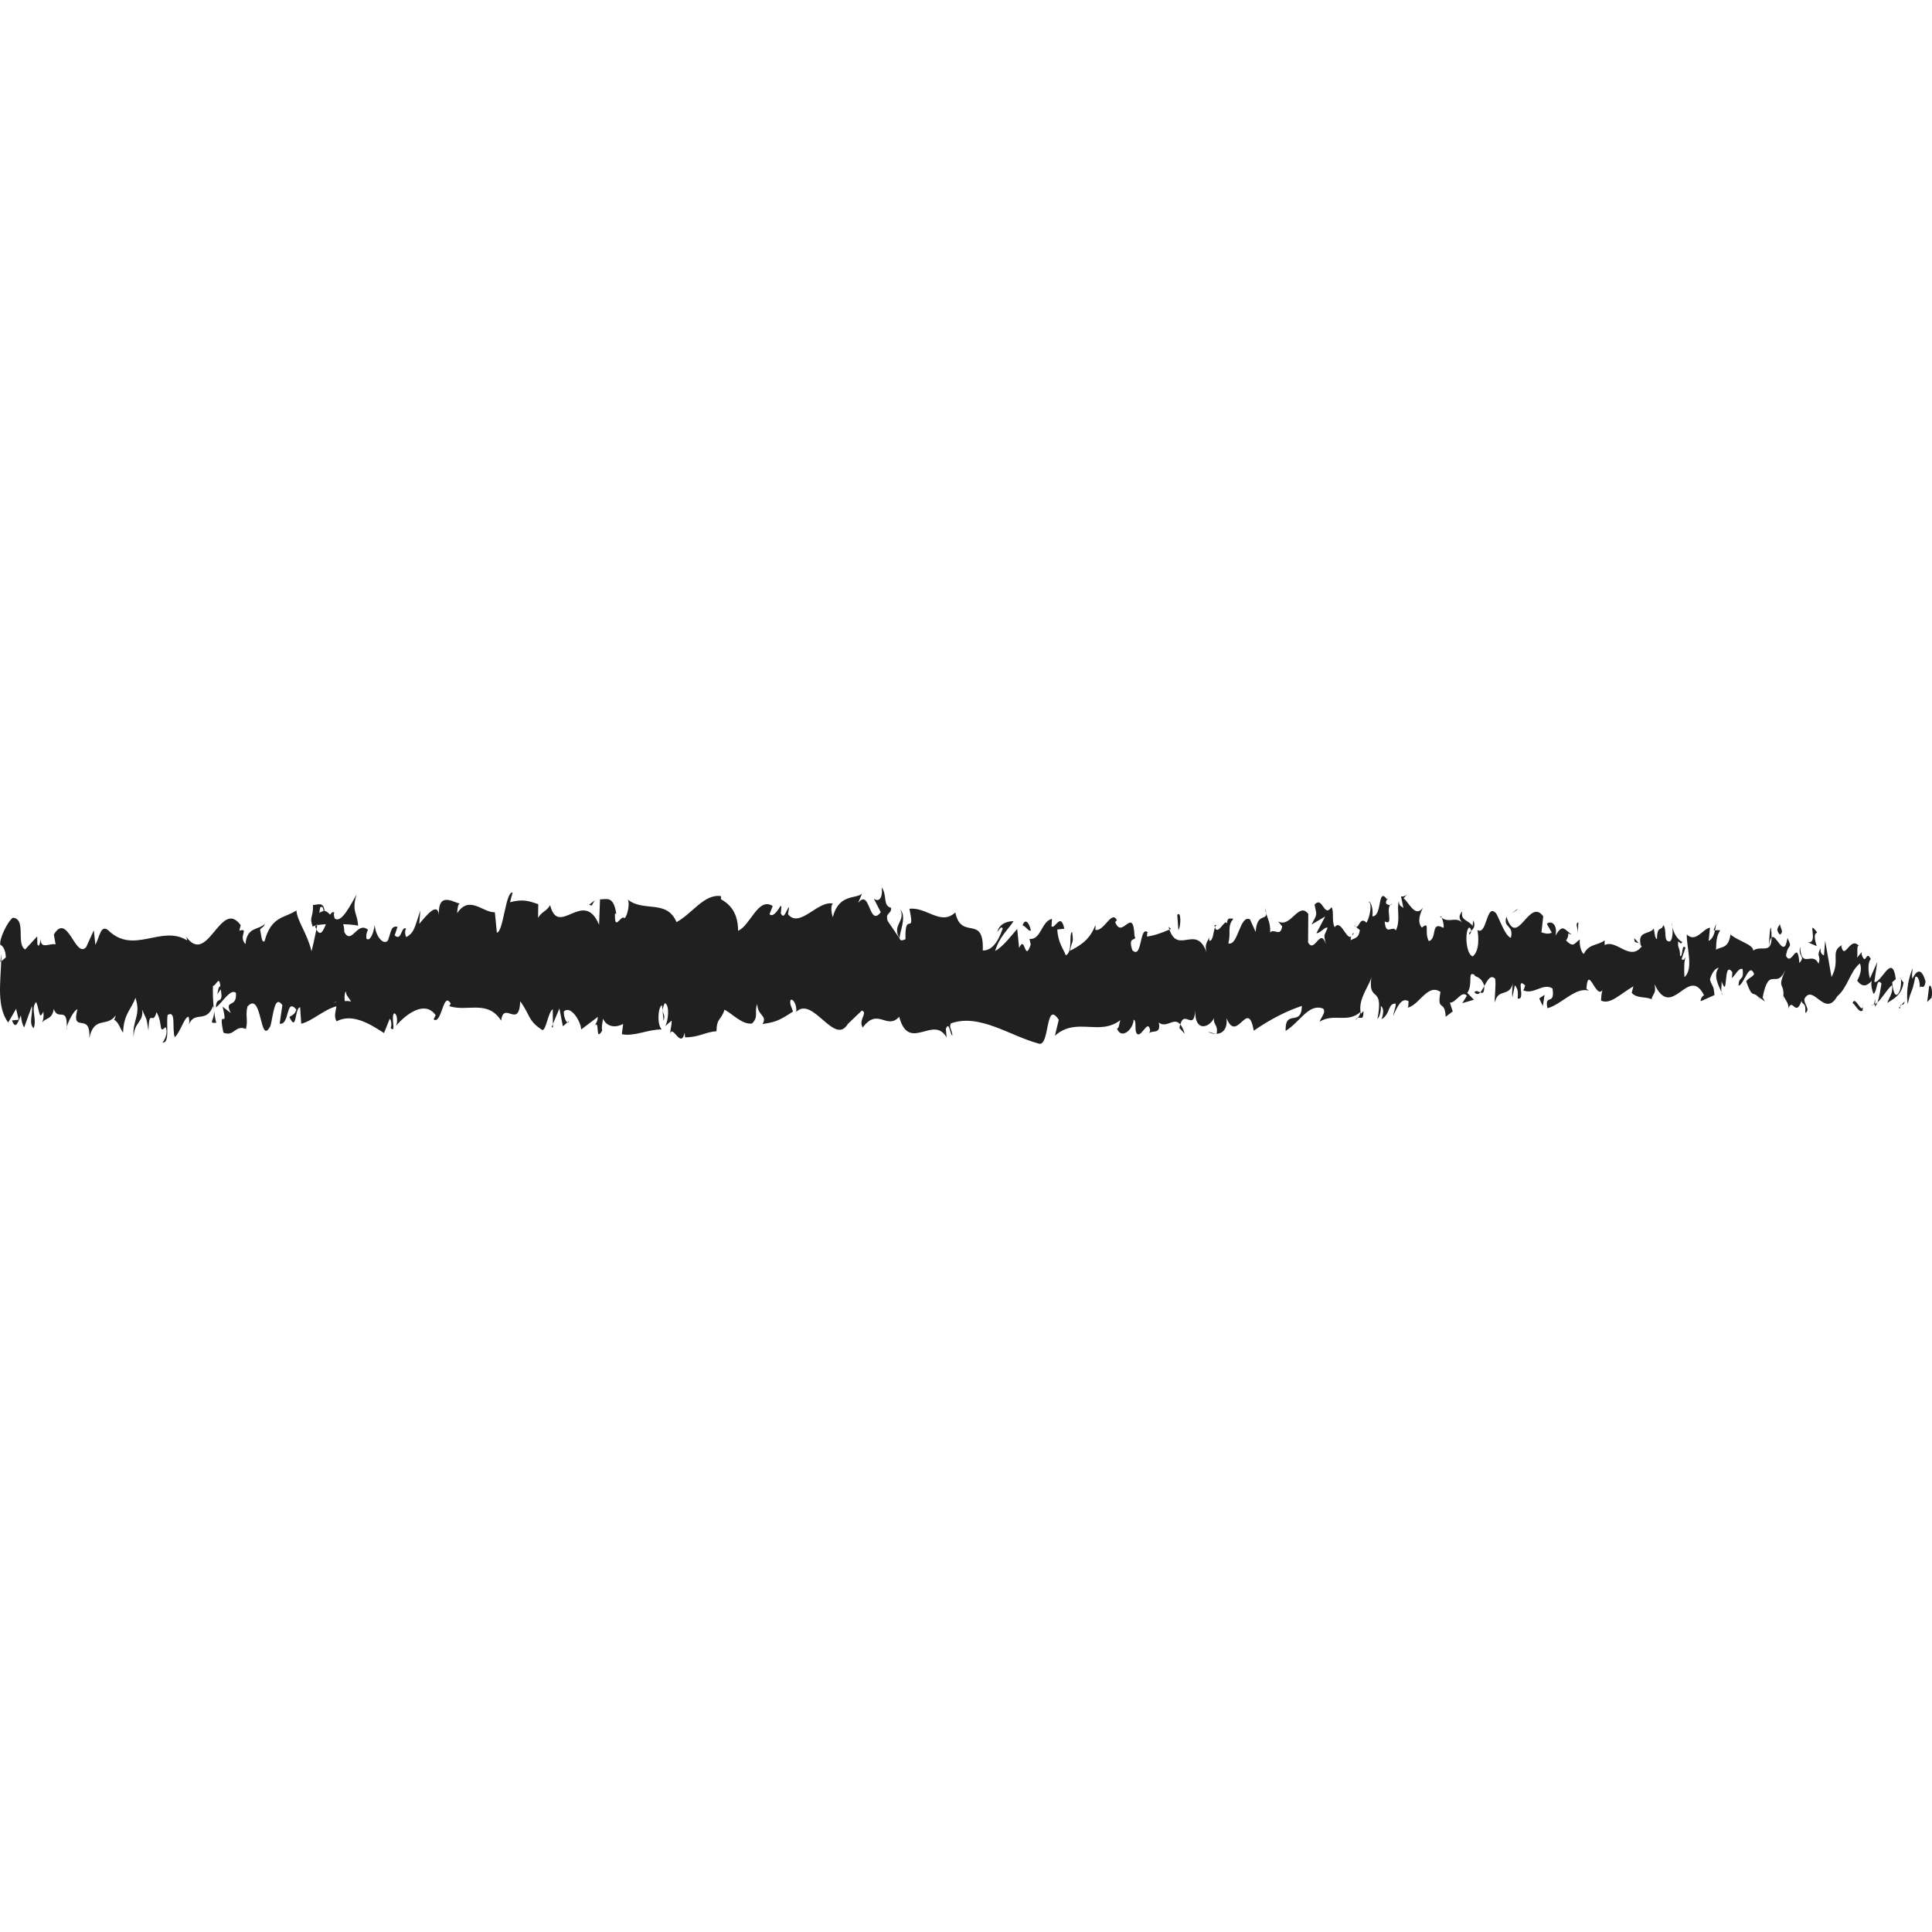
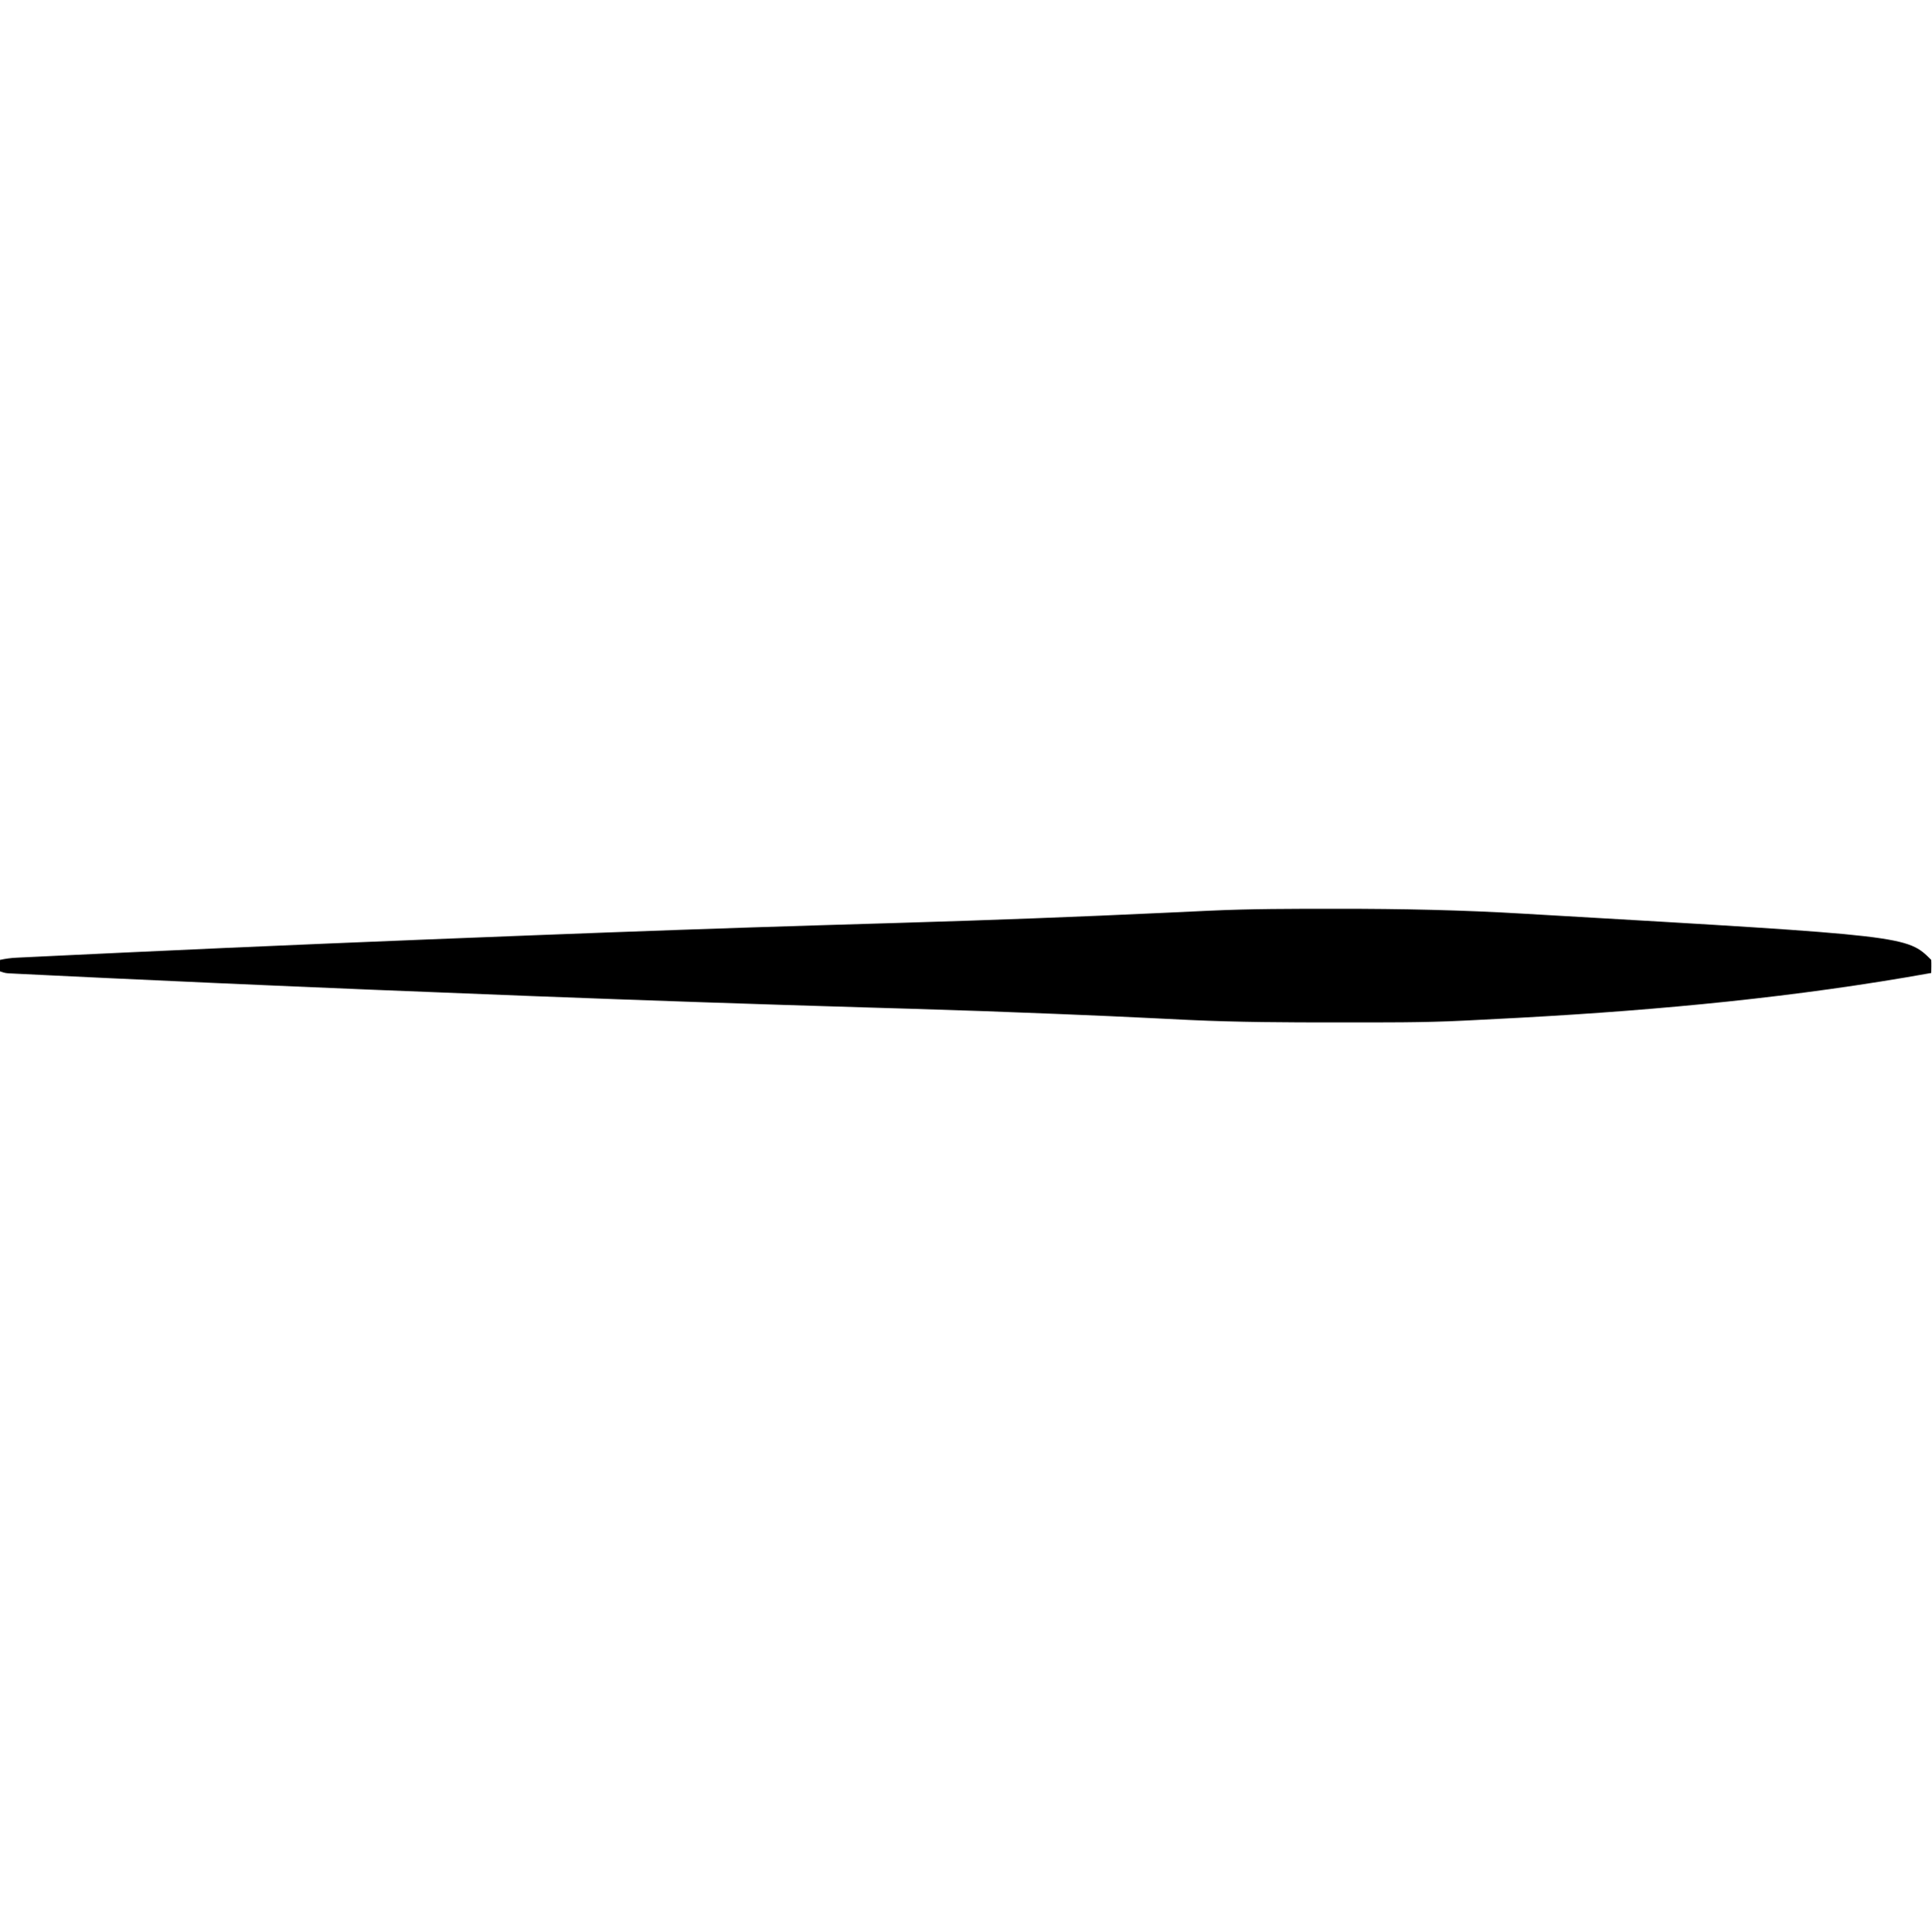
- <svg xmlns="http://www.w3.org/2000/svg" version="1.1" x="0px" y="0px" width="400.152px" height="400px" viewBox="0 0 400.152 400" enable-background="new 0 0 400.152 400" xml:space="preserve">
-   <g id="Calque_1">
- </g>
-   <g id="Calque_2">
- </g>
-   <g id="Calque_3">
- </g>
-   <g id="Calque_4">
- </g>
-   <g id="Calque_5">
- </g>
-   <g id="Calque_6">
- </g>
-   <g id="Calque_7">
- </g>
-   <g id="Calque_8">
- </g>
-   <g id="Calque_9">
- </g>
-   <g id="Calque_10">
- </g>
-   <g id="Calque_11">
- </g>
-   <g id="Calque_12">
- </g>
-   <g id="Calque_13">
- </g>
-   <g id="Calque_14">
- </g>
-   <g id="Calque_15">
- </g>
-   <g id="Calque_16">
- </g>
-   <g id="Calque_17">
-     <g>
-       <g>
-         <g>
-           <g>
-             <g>
-               <path fill="#202020" d="M400.056,206.646c0.21-0.859,0.092-2.813-0.488-2.427l-0.412,3.311L400.056,206.646z" />
-               <path fill="#202020" d="M396.152,200.515c-0.683,1.604-1.47,4.424-1.027,7.464c0.676-3.182,0.839-1.854,1.566-5.64        c0.581-0.386,1.014,1.062,0.916,2.28c0.205-0.85,0.901,0.728,1.214-1.351c-0.755-2.563-1.712-2.666-2.712-0.552        C395.896,201.989,396.104,201.125,396.152,200.515z" />
-               <path fill="#202020" d="M339.427,195.354l0.365,0.394C339.692,195.529,339.567,195.41,339.427,195.354z" />
-               <path fill="#202020" d="M304.28,193.537c0.268-0.08,0.38-0.407,0.394-0.708C304.425,193.047,304.221,193.249,304.28,193.537z" />
-               <path fill="#202020" d="M298.28,189.89c0.129,0.105,0.236,0.151,0.354,0.225C298.499,189.81,298.363,189.641,298.28,189.89z" />
-               <path fill="#202020" d="M339.427,195.354l-0.938-1.04C338.422,195.393,338.969,195.114,339.427,195.354z" />
-               <path fill="#202020" d="M388.33,208.498c0.196-0.161,0.36-0.469,0.51-0.869c-0.161,0.142-0.317,0.262-0.479,0.35        C388.351,208.15,388.342,208.294,388.33,208.498z" />
-               <path fill="#202020" d="M354.92,192.671l0.286-0.005c0.084-0.376,0.162-0.833,0.236-1.346L354.92,192.671z" />
-               <path fill="#202020" d="M366.811,192.163c-0.269-0.122-0.362,2.688-0.465,3.916c0.151-1.157,0.351-1.709,0.586-1.927        C366.937,193.618,366.901,192.979,366.811,192.163z" />
-               <path fill="#202020" d="M385.665,197.109l0.334-0.391C385.912,196.841,385.766,196.953,385.665,197.109z" />
-               <path fill="#202020" d="M346.41,192.063c-0.021-0.417-0.063-0.783-0.108-1.006        C346.302,191.411,346.344,191.745,346.41,192.063z" />
-               <path fill="#202020" d="M13.839,213.186c0.01-0.2-0.004-0.327-0.001-0.5C13.769,212.969,13.747,213.169,13.839,213.186z" />
-               <path fill="#202020" d="M0.056,199.265l0.191-0.151c0.02-0.532,0.041-1.055,0.041-1.574L0.056,199.265z" />
-               <path fill="#202020" d="M287.298,186.289c0.021,0.031,0.029,0.031,0.049,0.054        C287.636,186.022,287.472,186.079,287.298,186.289z" />
-               <path fill="#202020" d="M186.481,188.361c1.143,2.513-1.858,3.228-0.139,6.016        C186.183,193.278,187.905,189.995,186.481,188.361z" />
-               <path fill="#202020" d="M388.021,208.13c-0.16,0.031-0.323,0.056-0.487,0.029C387.757,208.249,387.906,208.237,388.021,208.13        z" />
-               <path fill="#202020" d="M186.343,194.377c0,0.013,0,0.024,0,0.024l0.177,0.264        C186.446,194.546,186.405,194.479,186.343,194.377z" />
-               <path fill="#202020" d="M261.994,187.979c0.052,0.495,0.153,0.871,0.258,1.23        C262.243,188.921,262.186,188.569,261.994,187.979z" />
-               <path fill="#202020" d="M280.845,191.978l-0.466-0.376C280.563,191.857,280.714,191.945,280.845,191.978z" />
-               <path fill="#202020" d="M252.207,191.945c-0.254-0.215-0.34-0.603-0.687-0.227c0.032,0.144,0.064,0.244,0.105,0.344        C251.751,191.677,251.918,191.499,252.207,191.945z" />
-               <path fill="#202020" d="M242.02,191.963c0.054,0.215,0.125,0.376,0.188,0.566c0.102-0.057,0.219-0.101,0.323-0.151        L242.02,191.963z" />
-               <path fill="#202020" d="M44.799,211.833c-0.223-0.791-0.362-1.662-0.471-2.524C44.485,211.306,42.989,212.019,44.799,211.833z        " />
-               <path fill="#202020" d="M388.324,206.919c-0.06,0.71-0.146,1.06-0.303,1.211c0.117-0.032,0.229-0.088,0.339-0.151        C388.391,207.561,388.396,207.165,388.324,206.919z" />
-               <path fill="#202020" d="M251.793,214.121l-1.619-0.415C250.626,213.977,251.215,214.121,251.793,214.121z" />
-               <path fill="#202020" d="M117.884,211.433l-0.371,0.337C117.656,211.833,117.788,211.753,117.884,211.433z" />
-               <path fill="#202020" d="M245.37,214.121c-0.288-0.991-0.595-1.567-0.911-1.943c-0.066,0.22-0.144,0.4-0.188,0.725        L245.37,214.121z" />
-               <path fill="#202020" d="M44.325,209.277c0.003,0.024,0.003,0.031,0.003,0.031S44.328,209.301,44.325,209.277z" />
-               <path fill="#202020" d="M33.664,215.954c1.542,0.081,0.725-3.615,1.052-5.737c1.841-1.047,0.852,2.723,1.479,4.612        c1.149-0.979,2.031-4.37,2.888-4.227c0.063,0.608,0.23,0.83,0.035,1.592c1.216-2.937,3.607-0.144,5.023-3.833        c0.104,0.327,0.158,0.638,0.185,0.916c-0.229-1.849-0.265-3.73-0.218-5.068c0.691-0.063,1.283-2.334,1.544,0.08        c-0.424-0.07-0.459,0.903-0.658,1.658l0.725-1.05c0.652,3.472-0.988,1.201-0.988,3.771c1.412-1.13,3.059-4.004,4.141-3.022        c0.227,3.396-2.531,1.143-1.086,4.163l-1.676-1.299c1.28,5.358-1.018-0.374,0.158,5.358c2.204,0.984,2.466-1.73,4.664-0.739        c0.495-1.888-0.163-2.791,0.332-4.681c3.125-3.391,2.46,8.54,4.758,4.017c0.595-2.264,0.825-6.561,2.461-4.287l-0.558,3.84        c2.134,0.379,1.218-5.52,3.453-2.937c-0.397,1.509-1.677,1.271-1.354,1.729c1.448,3.032,1.024-2.178,2.138-2.178l0.23,3.4        c2.271-0.534,4.774-2.99,7.291-3.61c-0.14,1.011-0.571,2.075,0.018,3.115c3.174-1.699,6.774,0.415,9.836,2.432l1.17-2.935        c0.271,0.034,0.505,1.325,0.21,1.895c1.193,1.113,0.062-1.86,0.636-3.016c0.679-0.205,0.896,1.688,0.466,2.568        c2.105-2.487,5.997-5.361,8.215-2.217l-0.432,0.872c1.727,1.191,1.949-6.016,3.551-3.279l-0.307,0.521        c3.748,1.271,7.891-1.416,10.751,3.015c0.544-4.229,3.711,1.885,3.952-4.011c2.14,2.922,1.527,3.975,4.541,5.939        c0.806,0.271,1.201-3.682,2.196-4.297l0.024,3.084l1.351-3.235l0.72,3.687l0.934-0.791c-0.372-0.181-0.79-1.384-0.734-2.272        c1.459-1.395,3.556,2.148,3.592,3.728l3.45-2.607c-0.077,1.24-0.654,1.665-1.111,2.456c1.842-3.145,0.335,3.247,2.022,0.364        c-0.227-0.698,0.122-1.836,0.16-2.459c0.842,1.863,2.757,1.88,4.174,1.094l-0.272,2.127c2.56,0.539,5.396-1.021,8.268-0.981        c-1.03-0.989-0.794-4.673,0.049-5.027l0.337,3.252c0.543-2.009-0.88-1.226,0.236-3.688c1.073,0.376,0.722,3.703,0.105,4.763        l1.305-1.128c0.076,0.972-0.229,1.484-0.31,2.725c0.535-2.023,2.252,3.27,3.024-0.244l0.073,0.97        c2.871,0.026,4.173-1.094,6.513-1.258c0.045-2.813,0.96-2.188,1.656-4.46c1.719,0.896,3.627,3.107,5.698,2.868        c1.455-1.398,0.425-2.38,1.079-4.05c0.107,2.559,2.175,2.319,1.103,4.157c2.485-0.415,3.175-0.508,6.317-2.588        c-0.341-1.052-0.724-1.506-0.525-2.38c0.57-0.42,1.298,1.074,1.217,2.305l-0.151,0.264c3.528-3.838,8.144,7.468,10.953,2.129        l-0.157,0.264l2.914-2.781c1.341,0.442-0.804,1.924,0.188,3.509c3.144-4.272,4.967,0.62,7.555-2.227        c2.004,7.556,7.109-0.532,9.814,4.292l-0.156-1.78c0.698-1.745,0.846,1.019,1.36,1.426c-0.073-1.382-0.759-1.599-0.324-2.565        c5.921-2.144,12.221,2.6,18.292,4.206c2.22,0.477,1.26-9.206,4.059-4.958l-0.795,3.303c4.48-3.967,9.161,0.137,13.547-3.225        c-0.261,0.762-0.269,1.753-0.696,1.74c0.927,2.4,3.426,0.117,3.441-1.841c0.683,0.223,0.158,1.771,0.579,2.767        c0.93,1.416,2.332-3.064,2.826-0.677c0.084,0.391-0.261,0.779-0.431,0.965c0.605-1.162,2.821,0.295,2.241-2.474        c1.646,1.321,3.149-1.232,4.462,0.408c0.856-3.096,2.818,1.491,3.09-2.889c-0.118,4.524,2.887,3.65,3.927,1.521        c-0.348,1.367,0.905,1.418,0.498,3.311c1.188-0.063,2.275-0.903,2.068-3.228c2.188,5.412,4.399-4.355,5.631,2.58        c3.529-2.432,6.794-4.074,9.968-5.137c-0.114,4.512-3.508,0.452-3.372,5.186c3.012-1.857,4.748-5.729,7.733-4.641        c0.773,0.615-0.438,1.955-0.699,2.727c3.008-1.857,5.816,0.41,8.493-2.046c-0.008,0.42-0.297,0.879-0.569,1.224        c0.528-0.149,1.227,0.656,1.167-1.387l-0.514,0.554c-0.843-2.976,2.095-6.216,2.189-7.788        c-0.896,5.877,2.644,1.478,1.221,8.904c0.348-0.389,0.783-1.36,0.703-2.732c0.516,0.4,0.68,1.201,0.156,2.762        c1.89-1.116,1.219-3.296,2.931-3.25c-0.006,0.994-0.352,1.377-0.528,2.544c0.866-1.936,1.737-3.872,3.185-3.032        c-0.088,0.599,0.08,1.377-0.351,1.362c2.484-0.3,4.234-5.153,6.96-3.283c-0.804,4.312,0.928,1.418,1.072,5.151l1.466-1.113        l-0.589-1.812c1.284,0.063,2.419-2.656,3.522-1.434l-0.954,1.538l2.406-0.708l-1.362-1.416c1.3-1.924-0.139-4.724,1.57-3.684        c-0.348,0.376,1.284,0.046,1.953,2.246c0,0-0.004,0-0.004,0.01c0.635-1.189,1.289-2.441,2.238-1.514        c0.246,1.193-0.199,4.128-0.038,4.924c0.626-3.12,3.007-0.866,3.8-4.191c-0.264,0.781-0.277,2.741-0.19,3.14l0.525-2.534        c0.595,0.811,0.683,1.203,0.585,2.766c1.789,0.464-0.568-4.736,1.556-2.695c-0.167,0.205-0.087,0.584-0.435,0.97        c2.133,1.064,4.12-1.609,6.08-0.361c0.578,3.757-1.712,0.92-1.051,4.089c2.826-0.681,5.851-4.502,8.585-3.618l-0.51-0.415        c0.379-5.303,2.036,2.62,3.419,0.12c-0.339,0.393-0.443,2.944-0.353,2.354c1.873,0.852,3.828-1.304,6.665-2.974l-0.352,1.364        c1.104,1.216,2.906,0.701,4.099,1.321c0.354-1.36,1.035-1.141,0.621-3.12c3.676,7.759,7.011-4.16,10.271,2.305        c-0.39,0.015-0.929,1.191-0.619,1.191l2.777-1.25c-0.22-2.31-0.364-1.399-0.947-3.198c0.352-1.37,1.136-2.432,1.824-2.432        c-1.249,1.53,0.011,3.711,0.55,5c-0.09-0.708,0.095-1.489,0.049-2.21c1.451,4.111,0.243-4.648,2.225-1.88l-0.105,1.214        c0.741-0.62,1.425-2.225,2.225-1.878c0.331,2.674-0.789,1.248-0.84,3.447c1.122-0.153,2.215-5.063,3.231-2.399        c-0.477,0.744-1.163,0.757-1.64,1.496c1.106,3.14,1.235,2.342,2.058,2.84l-0.081-0.071l1.901,1.421l-0.484-0.85        c1.405-6.97,2.861-1.274,4.755-5.84c-1.84,4.321-0.304,2.5-0.445,5.53c0.483,0.84,1.219,1.782,1.009,2.634        c0.895-2.443,1.493,1.924,2.757-1.647c0.057,0.972,0.957,0.095,0.755,2.544c1.163-0.767-0.274-1.697-0.177-2.92        c1.793-3.333,4.215,4.04,6.793-0.532c2.225-1.88,2.636-5.169,4.699-6.807c0.697,1.56-0.57,3.552-0.57,3.552        c1.124,1.436,1.97,1.172,3.028,0.057c-0.214,0.85,0.007,1.569,0.33,2.663c0.85-0.254,0.567-3.55,1.688-2.111        c-0.192,1.086-0.438,2.827-0.849,3.918c1.002-0.898,1.99-2.72,3.027-3.599c0.275,1.699-0.626,2.578-0.991,3.687        c1.165-0.764,3.019-1.538,3.379-4.229l-0.748-0.959c0.425-0.132,0.219,2.31-0.094,2.8c-0.999,2.109-1.44-0.93-1.497-1.911        l0.738-0.625c-0.759-5.721-2.966,0.918-4.452,0.586l0.619-4.16l-1.523,3.452c-0.324-1.082-0.547-3.406,0.188-4.028        c-1.065-2.054-0.943,1.479-1.858-0.813c-0.102-0.356-0.056-0.557,0.038-0.72l-1.041,1.237        c0.204-0.874-0.173-2.937,0.466-2.336c-1.868-2.4-3.013,3.12-3.716-0.032l0.155-0.256c-2.593,1.406-0.25,3.057-2.195,6.638        l-1.309-7.531l-0.255,3.052c-0.268-0.11-0.797-0.34-0.699-1.561c-0.995,2.09,0.17,1.328-0.407,3.301        c-1.288-2.78-3.55,1.302-3.84-3.564c-0.462,2.322,1.23,1.792-0.144,3.406c-0.393-5.232-1.589,0.896-2.766-1.504        c0.361-2.7,1.476-1.27,0.299-3.682c-0.709,4.565-2.29-0.999-3.282-0.125c-0.047,3.633-2.157,1.517-3.821,2.725        c0.104-1.218-3.133-1.994-4.682-3.308l0.046-0.61c-0.3,3.672-1.897,2.979-3.061,3.74c0.046-2.202,0.255-3.066,0.885-4.051        l-1.093,0.018c-0.258,1.177-0.6,1.797-1.309,2.217l0.275-2.744c-1.455,0.151-2.931,3.232-4.804,1.398        c-0.105,2.562,1.489,7.132-0.491,8.841c-0.072-1.385-0.146-3.753,0.372-4.319c-0.17,0.179-0.605,1.15-0.947,0.56l0.791-2.329        c-0.853-1.023-0.446,1.945-1.128,1.729c0.014-1.976-0.504-1.409-0.406-2.977c0.174-0.19,0.595,0.818,0.855,0.042        c-0.769-0.354-1.698-1.526-2.005-3.021c0.066,1.123,0,2.659-0.563,2.915c-1.455,0.145-0.498-2.375-1.347-3.389        c-0.353,1.37-1.281-0.051-1.306,2.9c-0.426-0.015-0.504-1.392-0.669-2.192c-0.753,1.304-3.519,0.374-2.669,3.514l0.193,0.207        c-0.036,0.062-0.079,0.063-0.124,0.13c0.007,0,0,0,0.007,0h-0.007c-2.468,2.935-5.128-1.673-7.577-0.41l0.004-0.986        c-1.463,1.128-3.255,0.666-4.299,2.79c-0.432-0.002-1.021-1.804-0.836-2.979c-1.117,0.742-1.242,1.851-2.857,0.223        c1.124-1.724-0.388-1.526,1.151-1.263c-1.452-0.852-1.781-2.434-3.341,0.267c0.531-2.532-1.093-3.187-1.783-2.432l1.018,1.812        c-0.776,0.368-1.455,0.144-2.145-0.071l0.373-3.327c-2.972-4.048-5.36,6.887-7.622,0.112c-0.786,2.326,1.614,1.638,0.911,4.36        c-1.367-0.449-2.792-5.225-3.22-5.234c-1.873-1.844-1.747,4.86-3.707,3.601c0.251,1.185,0.487,4.354-0.978,5.472        c-1.368-0.439-1.682-4.979-0.817-5.931c0.328-0.1,0.486,0.278,0.473,0.679c0.441-0.432,1.021-0.939,0.479-2.227l-0.177,1.187        c-0.679-1.211-2.562-1.084-2.119-3.032c-1.034,1.133-0.442,1.948,0.323,2.563c-1.754-1.719-2.741-0.051-4.547-1.206        c0.287,0.654,0.552,2.049,0.266,2.036c-2.649-1.47-1.166,2.251-2.961,2.771c-1.021-1.81,0.365-4.319-1.441-2.803        c-1.104-1.226-0.234-3.149,0.205-4.116c-1.646,2.287-3.076-1.504-4.017-1.924l0.866-0.957        c-0.518,0.568-0.943,0.552-1.375,0.547l0.495,2.373c-0.509-0.413-0.94-0.425-0.931-1.411c-0.525,1.555,0.401,3.947-0.64,6.074        c-0.679-1.206-2.067,1.294-2.302-1.855c2.135,1.069-0.235-3.164,1.571-3.672c-0.349,0.376-0.773,0.361-1.284-0.057        c-0.077-0.352,0.072-0.651,0.211-0.832c-2.043-2.815-0.938,3.562-3.056,3.488c0.269-1.774-0.491-3.366-0.836-2.988        c0.853,0.037,0.407,2.962-0.375,4.321c-1.357-1.382-1.476,1.028-2.187,0.867l0.812,0.651c-0.274,1.772-0.953,1.541-1.899,2.1        c-0.081-1.382,0.858-0.949,0.521-1.56c-1.051,3.12-2.375-3.23-3.839-1.128c-0.679-1.204-0.066-3.335-0.662-4.15        c-1.643,2.302-1.778-2.432-3.504-0.53c0.497,2.386,0.584,1.802-0.632,4.129l2.838-1.68l-1.82,3.469        c0.855,0.034,1.807-1.501,2.319-1.094c-0.868,1.946-0.778,1.353-0.368,3.333c-1.172-3.579-2.323,2.085-3.678-0.332        l0.041-5.908c-2.036-2.632-3.617,3.032-6.262,1.545l0.85,1.028c-0.354,2.349-1.632,0.327-2.488,1.279        c0.08-1.976-0.456-2.69-0.821-3.921c0.045,1.465-1.935-0.135-2.175,3.809l-1.181-2.601c-2.135-1.064-2.437,5.625-4.488,4.954        c0.618-2.146-0.314-3.545,1.06-5.081c-0.686-0.02-1.301-0.381-1.312,0.989c-0.4-1.238-1.9,2.658-2.53,0.783        c-0.289,0.867-0.384,2.935-1.152,2.771c-0.084-0.4,0.003-0.977,0.003-0.977c-0.003,0.977-1.204,1.328-0.532,3.513        c-2.11-6.159-5.899,0.447-7.737-4.841c-1.495,0.661-3.297,1.296-4.654,1.44c0.087-0.591,0.004-0.984,0.261-0.779        c-1.872-1.836-1.15,5.667-3.281,3.618c-1.089-3.19,1.131-1.726,0.452-2.935c-0.296-6.496-2.571,0.887-4.006-2.905l0.348-0.383        c-1.097-2.207-2.675,2.461-4.466,1.997c0,0,0.087-0.574,0.011-0.981c-1.225,3.313-3.544,4.409-5.267,5.329        c0.537-2.541,0.783-1.345,0.456-3.928c-0.772,0.366,0.226,4.147-1.315,4.87c-0.501-1.392-1.613-2.607-1.761-5.363l1.454-0.149        c-0.745-3.566-1.883,0.122-2.648-0.498l0.098-1.558c-2.229,0.506-2.259,4.434-4.654,4.153l0.248,1.179        c-1.31,3.892-1.098-2.188-2.403,0.706l-0.396-3.948c-0.863,0.952-3.024,3.816-4.573,4.559        c0.877-2.928,2.689-4.424,3.812-6.162c-0.856-0.029-2.91,0.29-3.356,2.238c0.346-0.381,0.78-1.348,1.121-0.739        c-1.051,3.103-2.433,4.629-4.139,4.561c0.303-7.651-4.446-1.929-5.684-7.874c-3.018,2.832-5.986-1.206-9.503-0.752        c1.247,5.952-1.025,0.169-0.811,6.284c-0.818,0.389-1.131,0.288-1.204-0.107l-2.481-3.652        c-0.588-1.779,0.779-1.348,0.703-2.72c-1.793-0.469-0.752-2.59-1.938-4.216c0.243,2.188-0.623,3.132-1.646,2.297l1.439,2.82        c-2.506,3.254-2.166-5.132-4.691-1.909l0.799-1.924c-1.296,1.135-4.781-0.039-6.052,4.873        c-0.229-0.706-0.532-2.378,0.038-2.82c-3.098-0.737-6.895,5.228-9.302,2.202l0.235-1.494        c-0.578,0.433-1.006,2.811-1.729,1.304c0.037-0.617,0.232-1.491-0.035-1.579c-0.306,0.515-1.535,2.619-2.301,1.748        l0.654-1.683c-3.021-1.958-4.637,4.097-7.17,5.122c0.007-4.401-2.371-5.832-3.558-6.545l0.042-0.623        c-3.519-0.544-5.977,3.647-9.234,5.376c-2.022-4.777-6.85-2.002-10.101-4.68c0.498,0.798-0.08,3.43-0.658,3.872        c-0.763-0.894-2.108,3.054-1.987-0.981l0.271,0.075c-0.574-3.96-2.142-2.907-3.366-3.015l-0.201,5.28        c-3.201-7.681-8.389,2.822-10.136-4.058c-0.772,1.321-1.729,1.307-2.495,2.625l0.041-2.832        c-2.14-0.723-3.209-1.077-5.854-0.403l0.54-2.023c-1.493-0.188-1.885,8.164-3.262,8.33l-0.414-4.227        c-2.604,0.066-5.238-3.645-7.812,0.188c0.043-0.62,0.119-1.841,0.541-2.012c-1.226-0.11-4.741-2.861-4.296,2.939        c-0.031-3.777-2.687-0.369-4.093,1.296l0.219-2.785c-1.187,3.56-1.225,4.533-2.882,5.52c-0.393-0.363-0.344-2.231,0.178-1.519        c-1.309-1.46-1.02,2.64-2.606,1.155l0.592-1.78c-1.348-0.215-1.24,0.74-1.981,2.815c-0.847,1.118-2.555-0.703-2.753-3.223        c-0.182,1.535-0.919,3.591-1.713,2.863c-0.106-0.952,0.182-1.543,0.327-1.831c-2.252-1.896-3.348,3.24-4.896,0.503        c-0.032-0.923-0.133-1.384-0.262-1.662c1.789,0.065,3.229,0.22,3.095,0.422c0-2.568-1.444-3.02-0.295-6.567        c-1.16,1.937-3.144,6.146-4.552,4.937c-0.068-0.249-0.135-0.493-0.187-0.889l0.146-0.288c-0.324-0.256-0.615-0.017-0.89,0.415        c-0.449-0.422-0.735-0.734-1.166-0.771c-0.167-2.126-1.657-1.147-2.378-1.25c0.06,2.811-0.884,2.358,0,4.678        c-0.114-0.197,0.137-0.334,0.615-0.451c0.108-0.083,0.236-0.125,0.307-0.291c-0.014,0.072-0.031,0.158-0.049,0.247        c0.473-0.081,1.09-0.145,1.791-0.188c-0.569,1.429-1.164,2.63-1.961,1.069c-0.369,1.807-0.776,3.665-1.006,4.536        c-0.985-3.921-2.886-6.04-3.15-8.457c-2.199,1.577-5.183,1.04-6.565,6.321c-0.626,0.679-0.719-1.514-0.952-2.344        c0.36-0.53,0.79-0.449,0.985-1.209c-1.25,1.355-3.705,0.527-4.004,4.217c-1.576-1.665,0.886-3.396-1.279-2.793l0.292-1.128        c-4.261-5.896-6.927,9.416-11.65,1.848c0.327,0.464,0.49,0.679,0.558,1.297c-5.386-3.338-11.098,3.132-16.412-2.161        c-1.511-1.066-1.674,1.289-2.597,3.081l-0.326-3.02l-1.577,3.483c-2.234,2.552-3.87-7.409-6.7-2.585l0.365,2.033        c-1.017-0.386-3.219,1.199-3.049-1.14c-0.104,0.371-0.334,2.114-0.731,1.055l-0.03-1.58l-2.496,2.708        c-1.936-1.143,0.303-6.272-2.522-6.58c-1.049,0.608-2.989,4.6-2.595,5.657c0.424,0.078,1.082,0.986,1.114,2.568l-0.96,0.822        c-0.175,4.656-0.912,9.424,1.444,12.676l1.643-2.847l0.528,2.259l-1.382,0.142c0.784,2.126,1.281,0.246,1.838-1.045        c0.132,1.201,0.362,2.041,0.688,2.487l1.612-4.448c0.195,1.824-0.724,3.616,0.358,4.622c0.756-2.065-0.724-4.085,0.526-5.442        c0.786,2.117,0.557,3.841,1.479,2.034c0.13,1.198-0.065,1.963-0.432,2.49c0.821-1.438,2.173-0.608,2.597-3.084        c0.818,2.612,2.771-0.679,2.69,3.729c0.258-1.055,1.445-3.46,2.2-3.643c-1.378,5.275,2.822,0.31,2.457,5.967        c1.021-4.744,3.684-2.107,5.489-4.739c-0.102,0.376-0.3,1.141-0.459,0.898c1.017,0.394,1.312,1.824,1.965,2.72        c0.131-3.918,1.714-4.814,2.566-7.231c1.246,3.782-0.757,4.6-0.365,8.232c-0.063-3.176,2.165-3.171,1.741-5.815        c0.952,2.339,0.82,1.136,1.312,4.383c0.167-4.9,0.887-0.828,1.677-3.838c1.379,2.414,0.355,4.59,1.87,3.098        C35.011,214.219,33.664,215.954,33.664,215.954z M69.686,207.482c0,0.027,0,0.047,0,0.057        c-0.311,0.066-0.575,0.123-0.743,0.158C69.097,207.658,69.312,207.603,69.686,207.482z M72.713,207.438        c-0.368-0.109-0.827-0.129-1.313-0.109c-0.105-0.972,0.009-1.971,0.313-1.919C71.548,206.057,72.262,206.618,72.713,207.438z         M66.31,187.959c0.479-0.398,0.64,0.153,0.705,0.729c-0.226,0.049-0.49,0.145-0.838,0.337        c-0.015,0.091-0.04,0.249-0.056,0.345C66.166,188.833,66.219,188.33,66.31,187.959z" />
-               <path fill="#202020" d="M65.448,191.646c-0.068,0.063-0.107,0.181-0.197,0.205c0.098,0.246,0.191,0.459,0.285,0.632        c0.059-0.302,0.117-0.607,0.17-0.881C65.619,191.616,65.529,191.631,65.448,191.646z" />
-               <path fill="#202020" d="M339.856,195.811l-0.064-0.063c0.054,0.112,0.103,0.222,0.134,0.4        C339.884,196.011,339.884,195.923,339.856,195.811z" />
-               <polygon fill="#202020" points="114.513,212.817 114.509,212.109 114.244,212.729       " />
-               <path fill="#202020" d="M356.528,205.459c0.032,0.246,0.095,0.503,0.219,0.72        C356.737,205.993,356.644,205.737,356.528,205.459z" />
-               <path fill="#202020" d="M363.73,206.089l1.019,1.001C364.308,206.521,363.987,206.25,363.73,206.089z" />
-               <path fill="#202020" d="M369.268,207.482c0.07-0.493,0.09-0.864,0.108-1.203c-0.004-0.01-0.008-0.01-0.011-0.022        L369.268,207.482z" />
-               <path fill="#202020" d="M281.227,210.786c-0.074,0.015-0.147,0.051-0.214,0.127        C280.512,211.457,280.853,211.242,281.227,210.786z" />
-               <path fill="#202020" d="M307.427,204.219c-0.278,0.51-0.553,1.011-0.842,1.328        C307.051,205.762,307.413,205.817,307.427,204.219z" />
-               <path fill="#202020" d="M251.97,214.17c0.002-0.03,0.001-0.016,0.004-0.049c-0.063,0.01-0.118,0-0.181,0L251.97,214.17z" />
-               <path fill="#202020" d="M305.366,205.498c0.467,0.559,0.856,0.439,1.219,0.049        C306.202,205.358,305.752,205.07,305.366,205.498z" />
-               <path fill="#202020" d="M393.267,208.757l0.268,0.117c-0.005-0.186,0.012-0.337,0.031-0.451L393.267,208.757z" />
-               <path fill="#202020" d="M393.565,208.423l0.297-0.332C393.726,208.091,393.608,208.112,393.565,208.423z" />
-               <path fill="#202020" d="M394.485,207.383l-0.623,0.708C394.077,208.098,394.344,208.186,394.485,207.383z" />
-               <path fill="#202020" d="M385.937,207.458l-0.084,1.021C385.898,208.269,385.929,207.939,385.937,207.458z" />
-               <path fill="#202020" d="M383.709,207.754c0.531,0.231,1.333,2.175,2.075,1.535l0.068-0.811        C385.505,209.995,384.214,206.035,383.709,207.754z" />
-               <path fill="#202020" d="M374.412,195.153l1.866,0.815c-0.326-1.086-0.756-2.546,0.094-2.808        C374.019,189.922,376.857,195.591,374.412,195.153z" />
-               <path fill="#202020" d="M368.624,193.579c1.003-0.506-0.012-1.577,0.041-2.19        C368.029,192.378,367.875,192.629,368.624,193.579z" />
-               <path fill="#202020" d="M326.797,193.569l0.102-2.559C326.125,191.379,326.891,192.002,326.797,193.569z" />
-               <polygon fill="#202020" points="318.802,206.789 319.554,208.379 319.912,206.035       " />
-               <polygon fill="#202020" points="314.078,188.569 314.416,188.203 313.127,189.131       " />
-               <path fill="#202020" d="M243.831,189.478l0.234,3.151C244.588,192.063,244.697,188.522,243.831,189.478z" />
-               <path fill="#202020" d="M213.505,192.686c-0.33-1.575-1.183-2.588-1.709-1.04        C212.479,191.862,213.158,193.091,213.505,192.686z" />
-               <polygon fill="#202020" points="122.556,187.554 123.166,186.499 122.017,187.378       " />
-             </g>
-           </g>
-         </g>
-       </g>
-     </g>
-   </g>
-   <g id="Calque_18">
- </g>
-   <g id="Calque_19">
- </g>
-   <g id="Calque_20">
- </g>
-   <g id="Calque_21">
- </g>
-   <g id="Calque_22">
- </g>
-   <g id="Calque_23">
- </g>
-   <g id="Calque_24">
- </g>
-   <g id="Calque_25">
- </g>
-   <g id="Calque_26">
- </g>
-   <g id="Calque_27">
- </g>
+ <svg xmlns="http://www.w3.org/2000/svg" version="1.1" width="1181" height="1181">
+   <path d="M0 0 C1.665 -0.001 1.665 -0.001 3.363 -0.002 C41.365 -0.016 79.21 0.734 117.142 3.022 C120.947 3.251 124.751 3.47 128.556 3.688 C351.243 16.555 351.243 16.555 365.938 31.25 C366.079 33.921 365.98 36.574 365.938 39.25 C283.549 54.072 200.287 61.883 116.75 66.5 C115.615 66.563 115.615 66.563 114.457 66.627 C105.205 67.138 95.952 67.622 86.697 68.068 C84.355 68.181 82.013 68.297 79.671 68.417 C54.887 69.666 30.058 69.494 5.25 69.5 C4.064 69.501 2.877 69.501 1.655 69.502 C-28.104 69.512 -57.832 69.389 -87.562 68 C-88.262 67.967 -88.962 67.935 -89.683 67.901 C-96.211 67.594 -102.738 67.273 -109.265 66.94 C-127.455 66.013 -145.652 65.245 -163.851 64.499 C-165.875 64.416 -167.899 64.333 -169.923 64.249 C-199.044 63.046 -228.168 62.03 -257.301 61.164 C-258.078 61.141 -258.854 61.118 -259.655 61.094 C-267.775 60.853 -275.895 60.613 -284.015 60.374 C-352.647 58.352 -421.263 56.012 -489.875 53.375 C-490.98 53.333 -492.085 53.29 -493.223 53.246 C-556.282 50.821 -619.332 48.242 -682.375 45.438 C-683.179 45.402 -683.983 45.366 -684.811 45.329 C-706.531 44.364 -728.249 43.375 -749.966 42.349 C-752.112 42.248 -754.259 42.147 -756.405 42.045 C-765.004 41.64 -773.602 41.229 -782.2 40.809 C-784.863 40.679 -787.527 40.552 -790.19 40.425 C-793.825 40.251 -797.46 40.072 -801.094 39.892 C-802.17 39.842 -803.245 39.791 -804.353 39.739 C-805.332 39.69 -806.311 39.64 -807.32 39.588 C-808.169 39.547 -809.018 39.505 -809.893 39.463 C-812.062 39.25 -812.062 39.25 -815.062 38.25 C-815.062 35.94 -815.062 33.63 -815.062 31.25 C-811.685 30.509 -808.452 30.077 -805 29.911 C-803.997 29.861 -802.994 29.811 -801.96 29.759 C-800.864 29.708 -799.768 29.657 -798.638 29.605 C-797.467 29.548 -796.295 29.49 -795.087 29.431 C-791.831 29.273 -788.574 29.118 -785.317 28.965 C-782.514 28.833 -779.711 28.698 -776.908 28.563 C-767.592 28.115 -758.276 27.677 -748.961 27.24 C-745.675 27.086 -742.39 26.931 -739.105 26.777 C-656.108 22.865 -573.09 19.464 -490.062 16.25 C-489.272 16.219 -488.481 16.189 -487.666 16.157 C-428.942 13.885 -370.214 11.772 -311.473 10.008 C-310.179 9.969 -310.179 9.969 -308.858 9.929 C-299.232 9.64 -289.605 9.351 -279.979 9.063 C-279.112 9.037 -278.245 9.012 -277.352 8.985 C-273.003 8.855 -268.654 8.725 -264.305 8.595 C-210.173 6.981 -156.08 4.965 -101.983 2.41 C-94.458 2.055 -86.932 1.704 -79.407 1.358 C-77.922 1.29 -76.437 1.221 -74.953 1.152 C-49.98 -0.003 -24.995 0.006 0 0 Z " fill="#000000" transform="translate(815.0625,555.75)" />
</svg>
